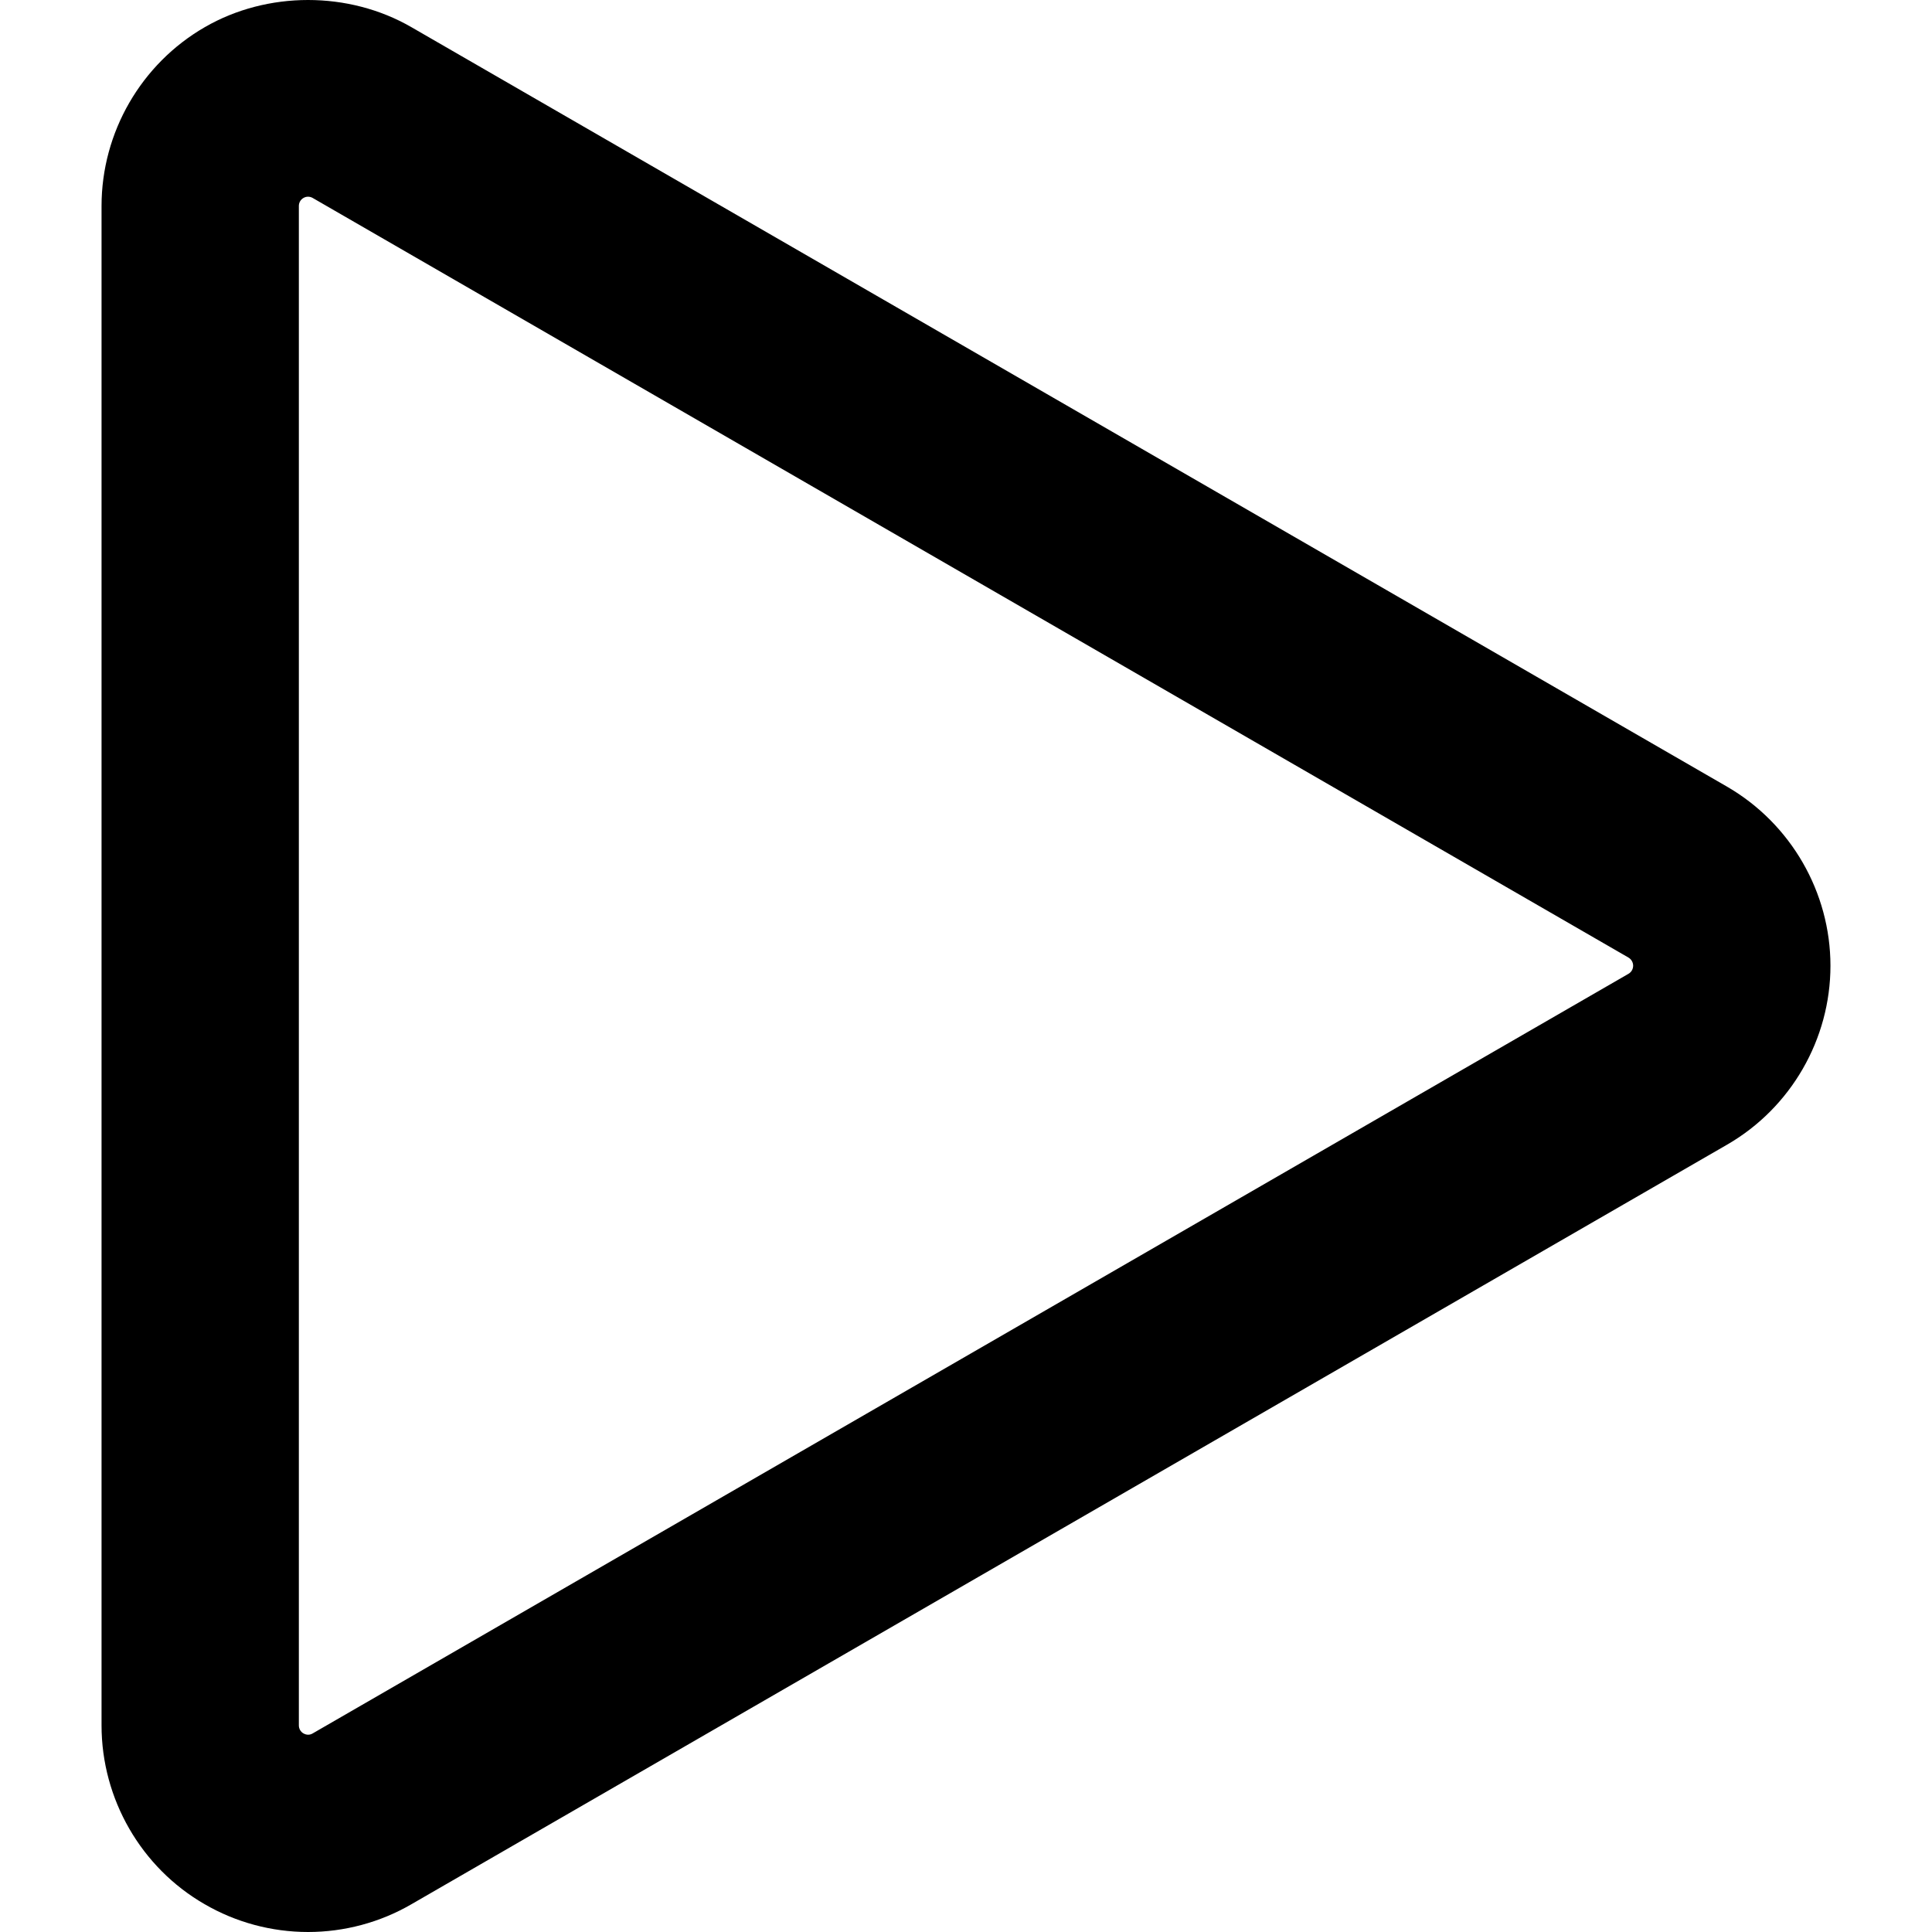
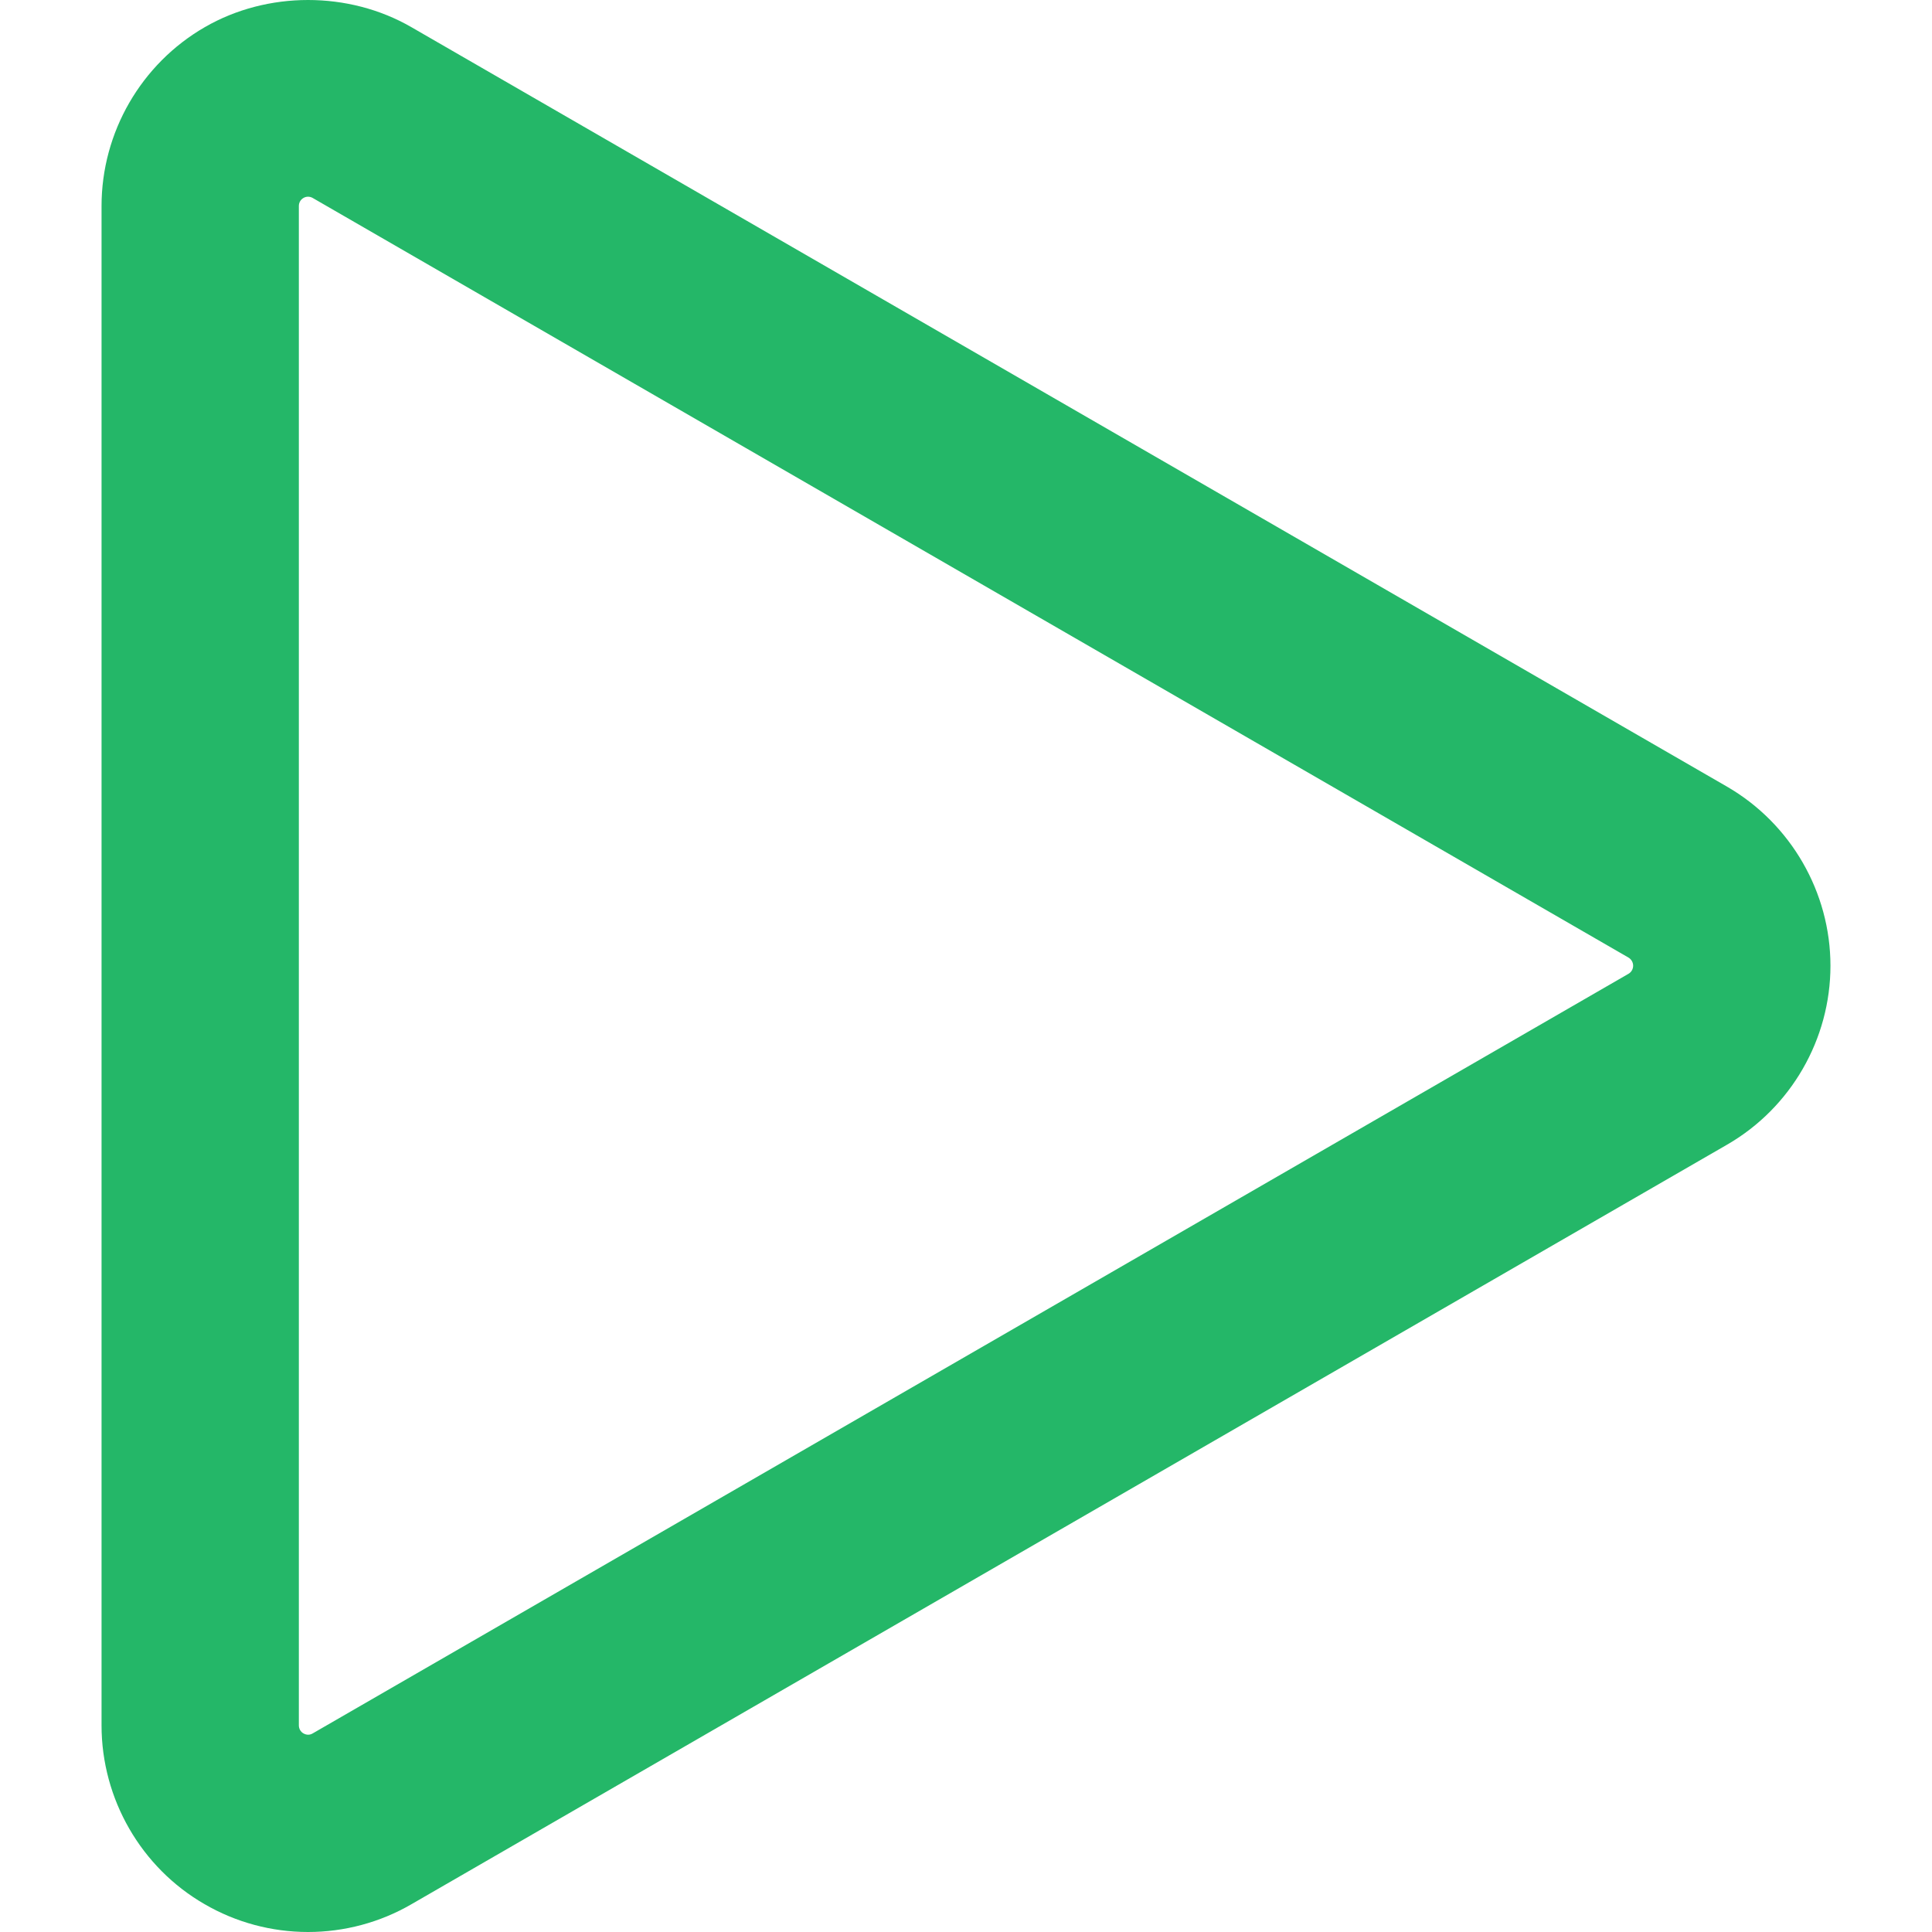
<svg xmlns="http://www.w3.org/2000/svg" version="1.1" id="Capa_1" x="0px" y="0px" viewBox="0 0 58.752 58.752" style="enable-background:new 0 0 58.752 58.752;" xml:space="preserve">
  <g>
-     <path d="M52.524,23.925L12.507,0.824c-1.907-1.1-4.376-1.097-6.276,0C4.293,1.94,3.088,4.025,3.088,6.264v46.205    c0,2.24,1.204,4.325,3.131,5.435c0.953,0.555,2.042,0.848,3.149,0.848c1.104,0,2.192-0.292,3.141-0.843l40.017-23.103    c1.936-1.119,3.138-3.203,3.138-5.439C55.663,27.134,54.462,25.05,52.524,23.925z M49.524,29.612L9.504,52.716    c-0.082,0.047-0.18,0.052-0.279-0.005c-0.084-0.049-0.137-0.142-0.137-0.242V6.263c0-0.1,0.052-0.192,0.14-0.243    c0.042-0.025,0.09-0.038,0.139-0.038c0.051,0,0.099,0.013,0.142,0.038l40.01,23.098c0.089,0.052,0.145,0.147,0.145,0.249    C49.663,29.47,49.611,29.561,49.524,29.612z" />
+     <path d="M52.524,23.925L12.507,0.824c-1.907-1.1-4.376-1.097-6.276,0C4.293,1.94,3.088,4.025,3.088,6.264v46.205    c0,2.24,1.204,4.325,3.131,5.435c0.953,0.555,2.042,0.848,3.149,0.848c1.104,0,2.192-0.292,3.141-0.843l40.017-23.103    c1.936-1.119,3.138-3.203,3.138-5.439C55.663,27.134,54.462,25.05,52.524,23.925z M49.524,29.612L9.504,52.716    c-0.082,0.047-0.18,0.052-0.279-0.005c-0.084-0.049-0.137-0.142-0.137-0.242V6.263c0-0.1,0.052-0.192,0.14-0.243    c0.042-0.025,0.09-0.038,0.139-0.038c0.051,0,0.099,0.013,0.142,0.038l40.01,23.098c0.089,0.052,0.145,0.147,0.145,0.249    C49.663,29.47,49.611,29.561,49.524,29.612z" fill="#24b768" />
  </g>
</svg>
